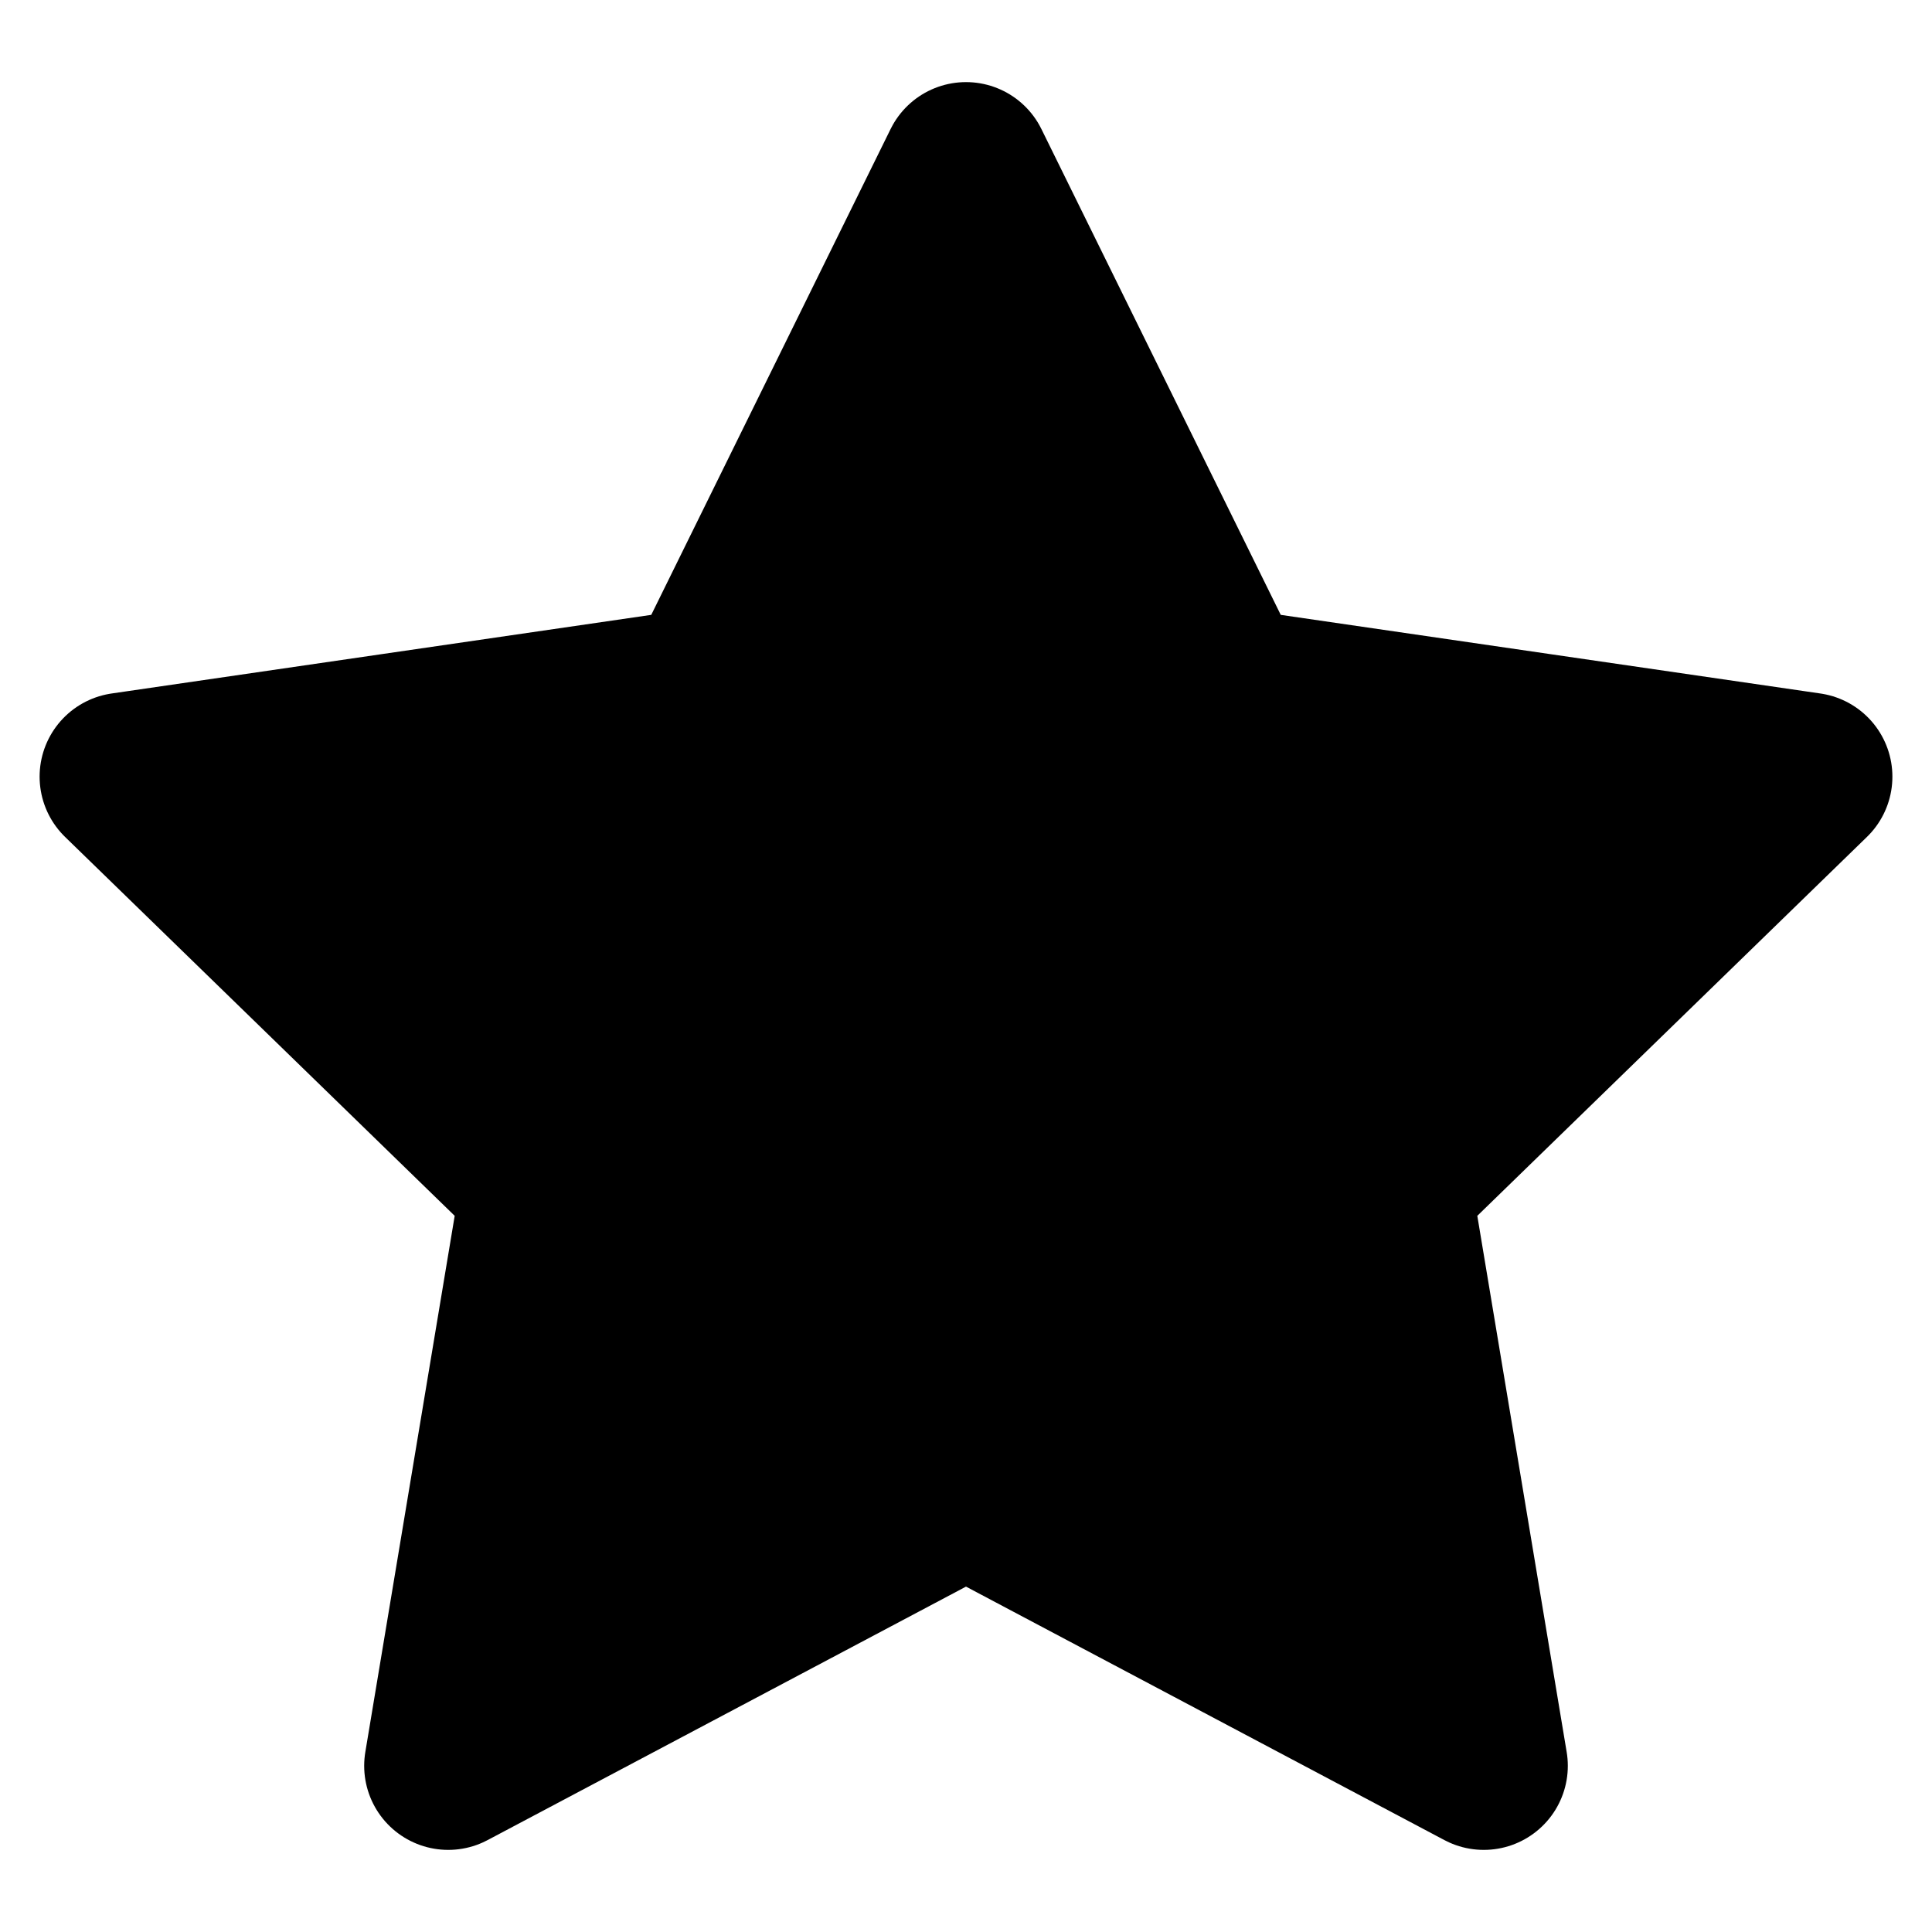
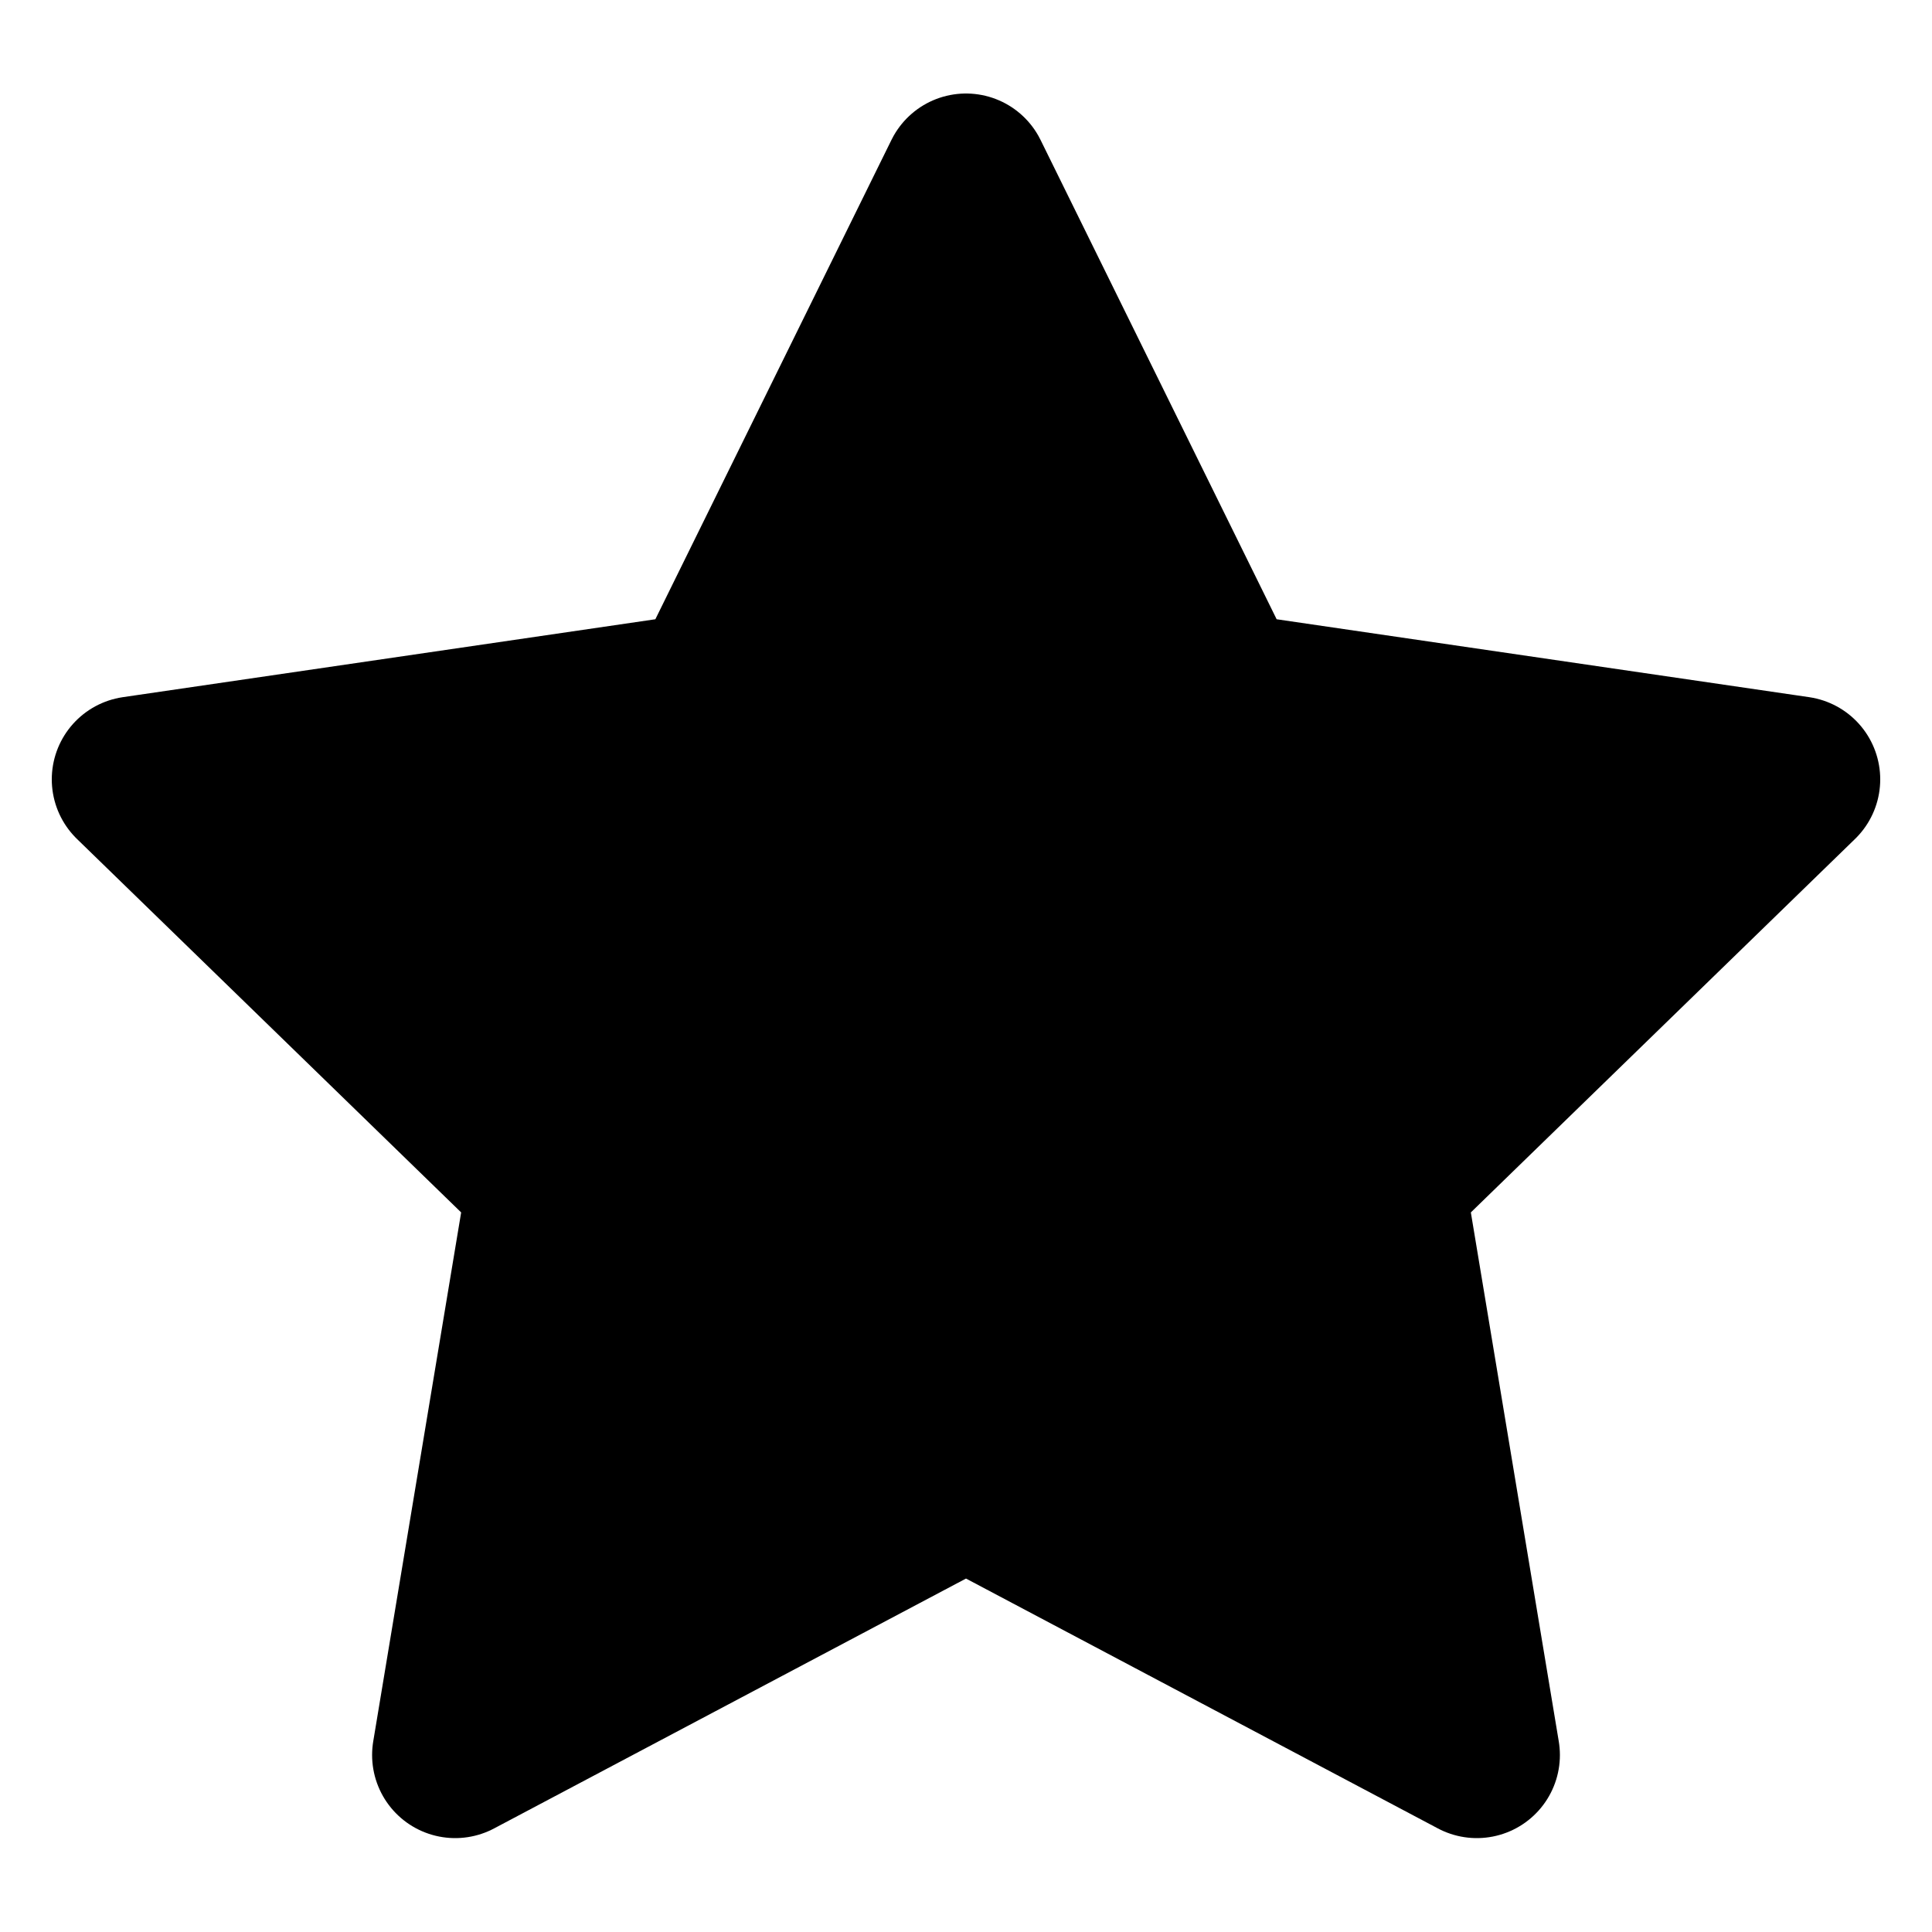
- <svg xmlns="http://www.w3.org/2000/svg" version="1.1" baseProfile="tiny" id="icon" x="0px" y="0px" viewBox="0 0 50 50" overflow="visible" xml:space="preserve">
-   <polygon id="star" stroke="#000000" stroke-width="4.35" stroke-linecap="round" stroke-linejoin="round" points="25,4.3 31.7,17.9   46.8,20.1 35.9,30.7 38.4,45.7 25,38.6 11.6,45.7 14.1,30.7 3.2,20.1 18.3,17.9 " />
+ <svg xmlns="http://www.w3.org/2000/svg" version="1.1" id="icon" x="0px" y="0px" viewBox="0 0 50 50" style="enable-background:new 0 0 50 50;" xml:space="preserve">
+   <style type="text/css">
+ 	.st0{stroke:#000000;stroke-width:4.3;stroke-linecap:round;stroke-linejoin:round;}
+ </style>
+   <polygon id="star" class="st0" points="25,4.57 31.61,17.99 46.51,20.17 35.76,30.62 38.22,45.42 25,38.42 11.78,45.42 14.24,30.62   3.49,20.17 18.39,17.99 " />
</svg>
